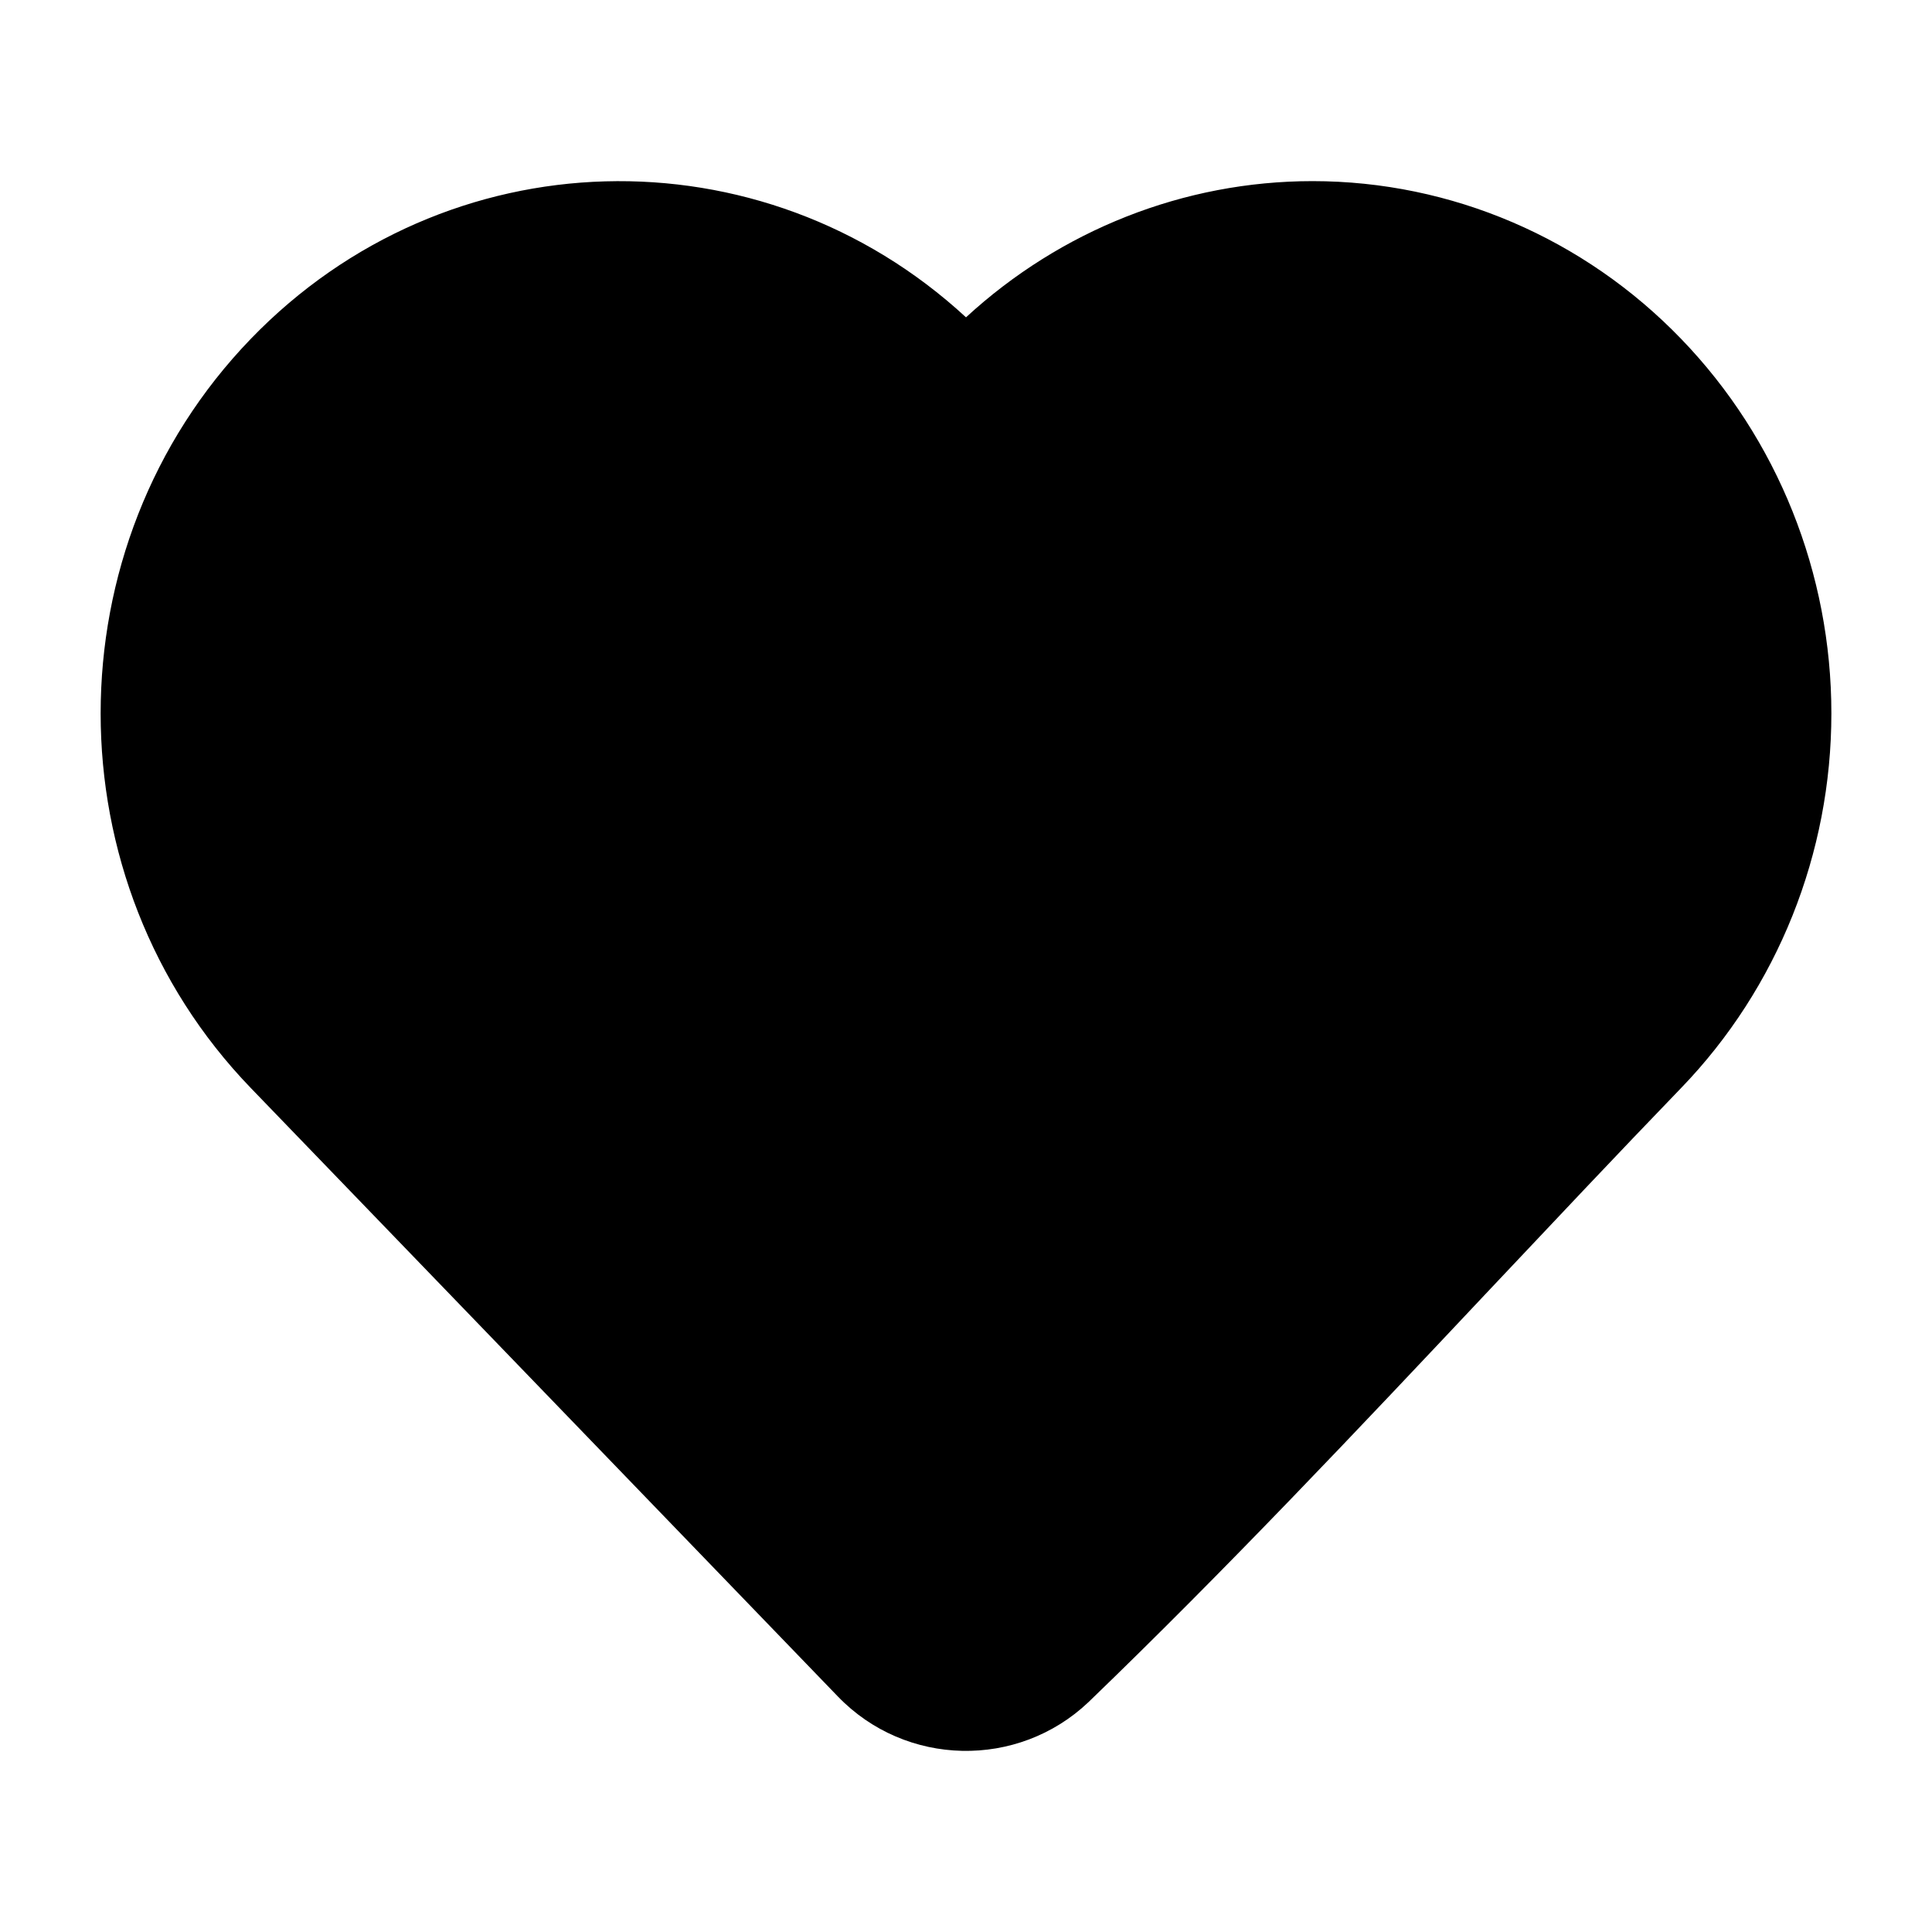
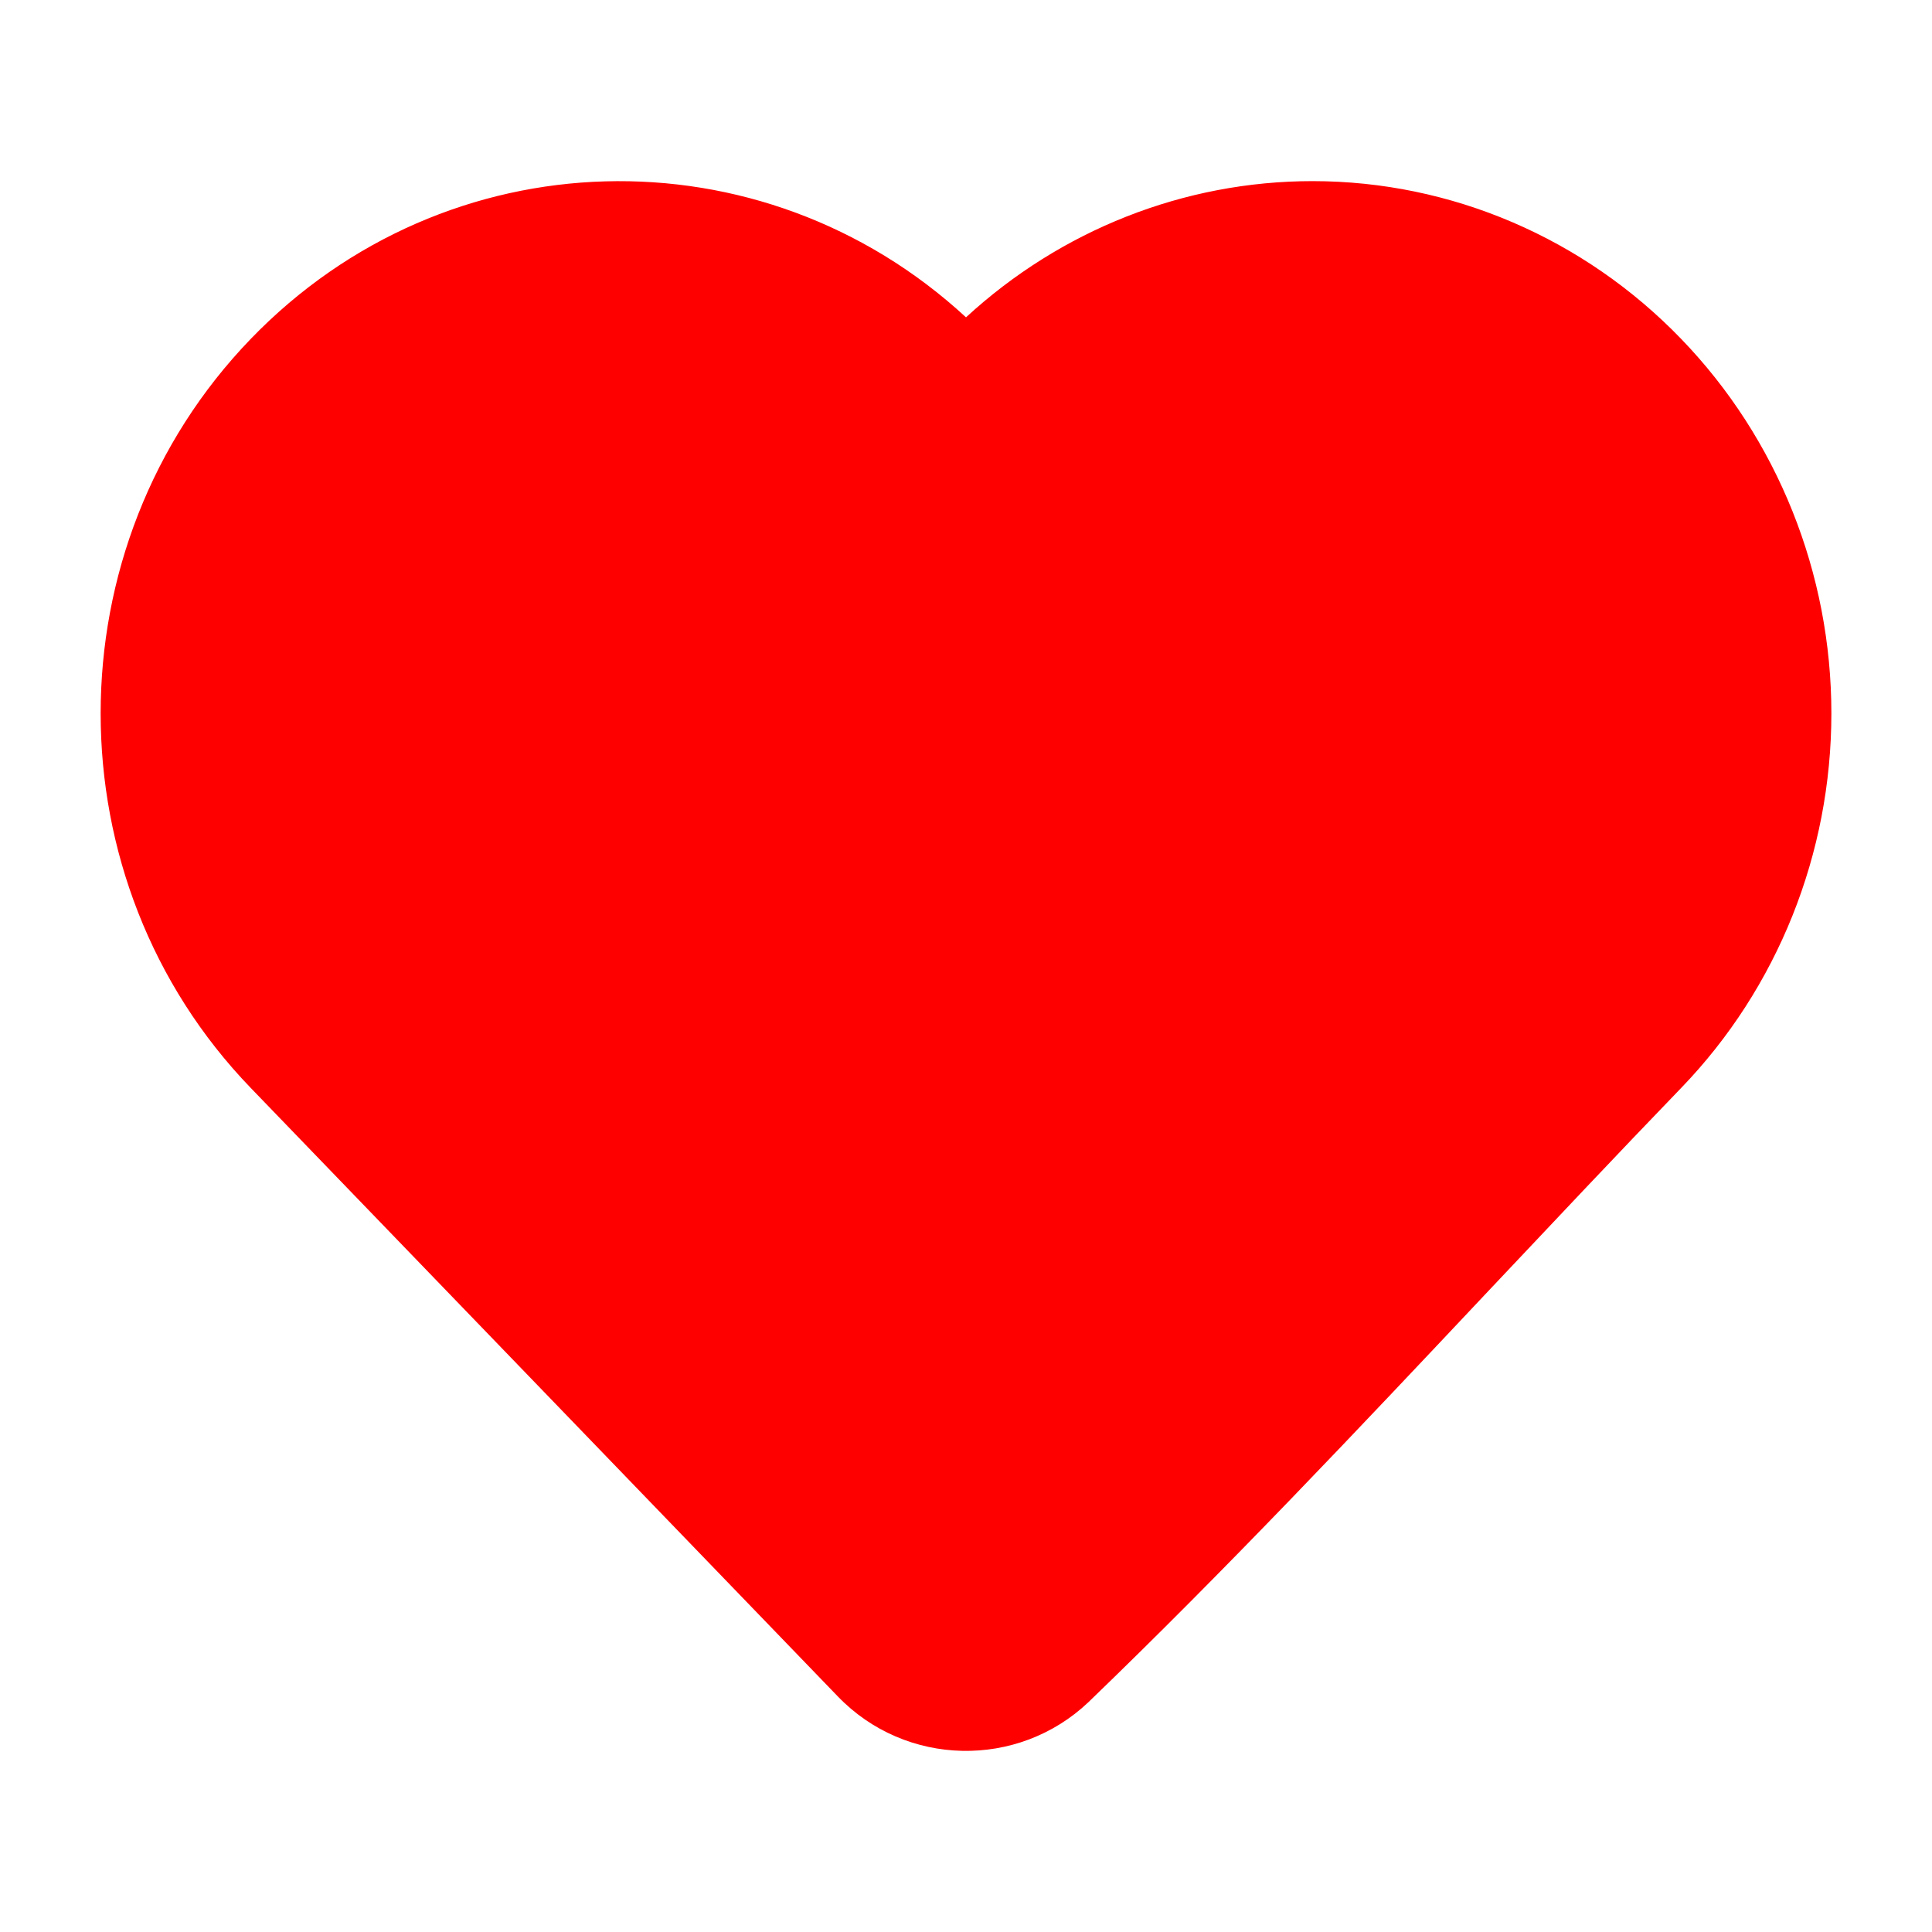
- <svg xmlns="http://www.w3.org/2000/svg" width="24px" height="24px" viewBox="0 0 24 24" fill="none" color="#000000" stroke-width="1.5">
-   <path fill-rule="evenodd" clip-rule="evenodd" d="M12 3.942C13.176 2.859 14.707 2.25 16.305 2.25C18.031 2.25 19.679 2.96 20.885 4.211C22.083 5.452 22.75 7.125 22.75 8.862C22.75 10.6 22.083 12.273 20.885 13.514C20.089 14.339 19.294 15.184 18.494 16.032C16.871 17.756 15.23 19.498 13.526 21.14L13.522 21.144C12.643 21.978 11.251 21.948 10.409 21.075L3.114 13.514C0.629 10.937 0.629 6.787 3.114 4.211C5.546 1.69 9.462 1.6 12 3.942Z" fill="#000000" />
+ <svg xmlns="http://www.w3.org/2000/svg" width="24px" height="24px" viewBox="0 0 24 24" fill="none" color="#ff0000" stroke-width="1.5">
+   <path fill-rule="evenodd" clip-rule="evenodd" d="M12 3.942C13.176 2.859 14.707 2.25 16.305 2.25C18.031 2.25 19.679 2.96 20.885 4.211C22.083 5.452 22.75 7.125 22.75 8.862C22.75 10.6 22.083 12.273 20.885 13.514C20.089 14.339 19.294 15.184 18.494 16.032C16.871 17.756 15.23 19.498 13.526 21.14L13.522 21.144C12.643 21.978 11.251 21.948 10.409 21.075L3.114 13.514C0.629 10.937 0.629 6.787 3.114 4.211C5.546 1.69 9.462 1.6 12 3.942Z" fill="#ff0000" />
</svg>
